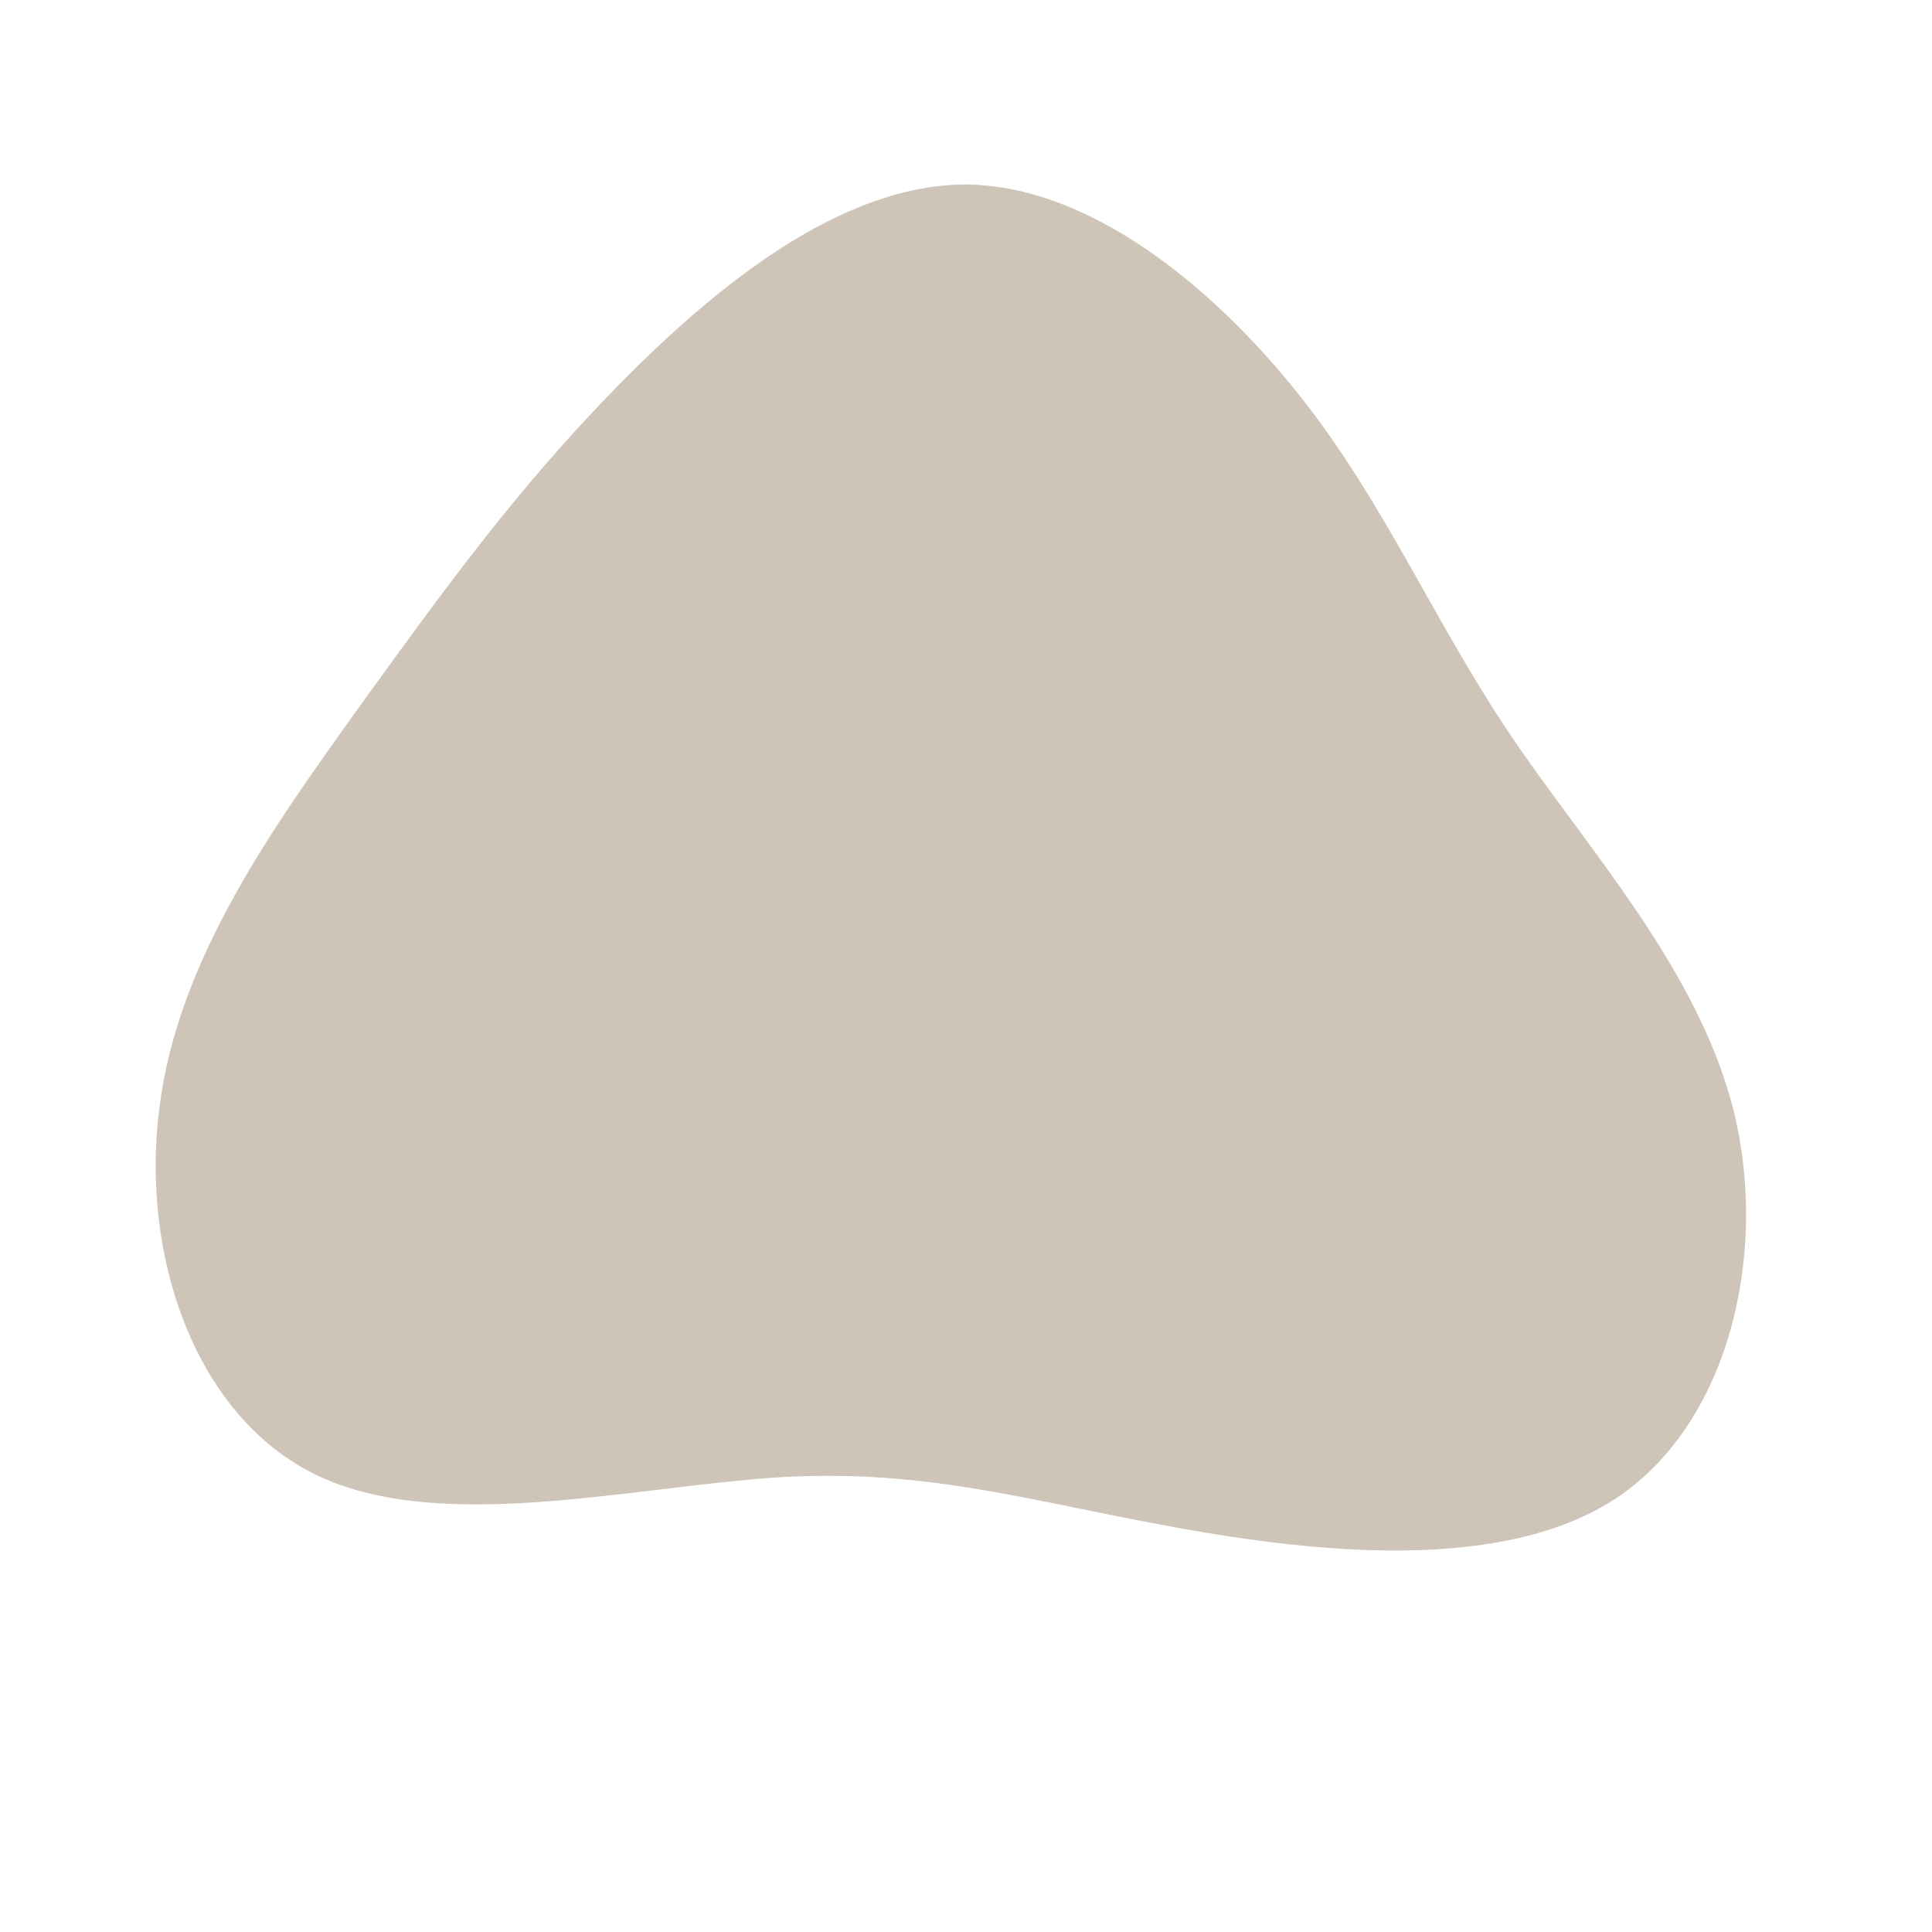
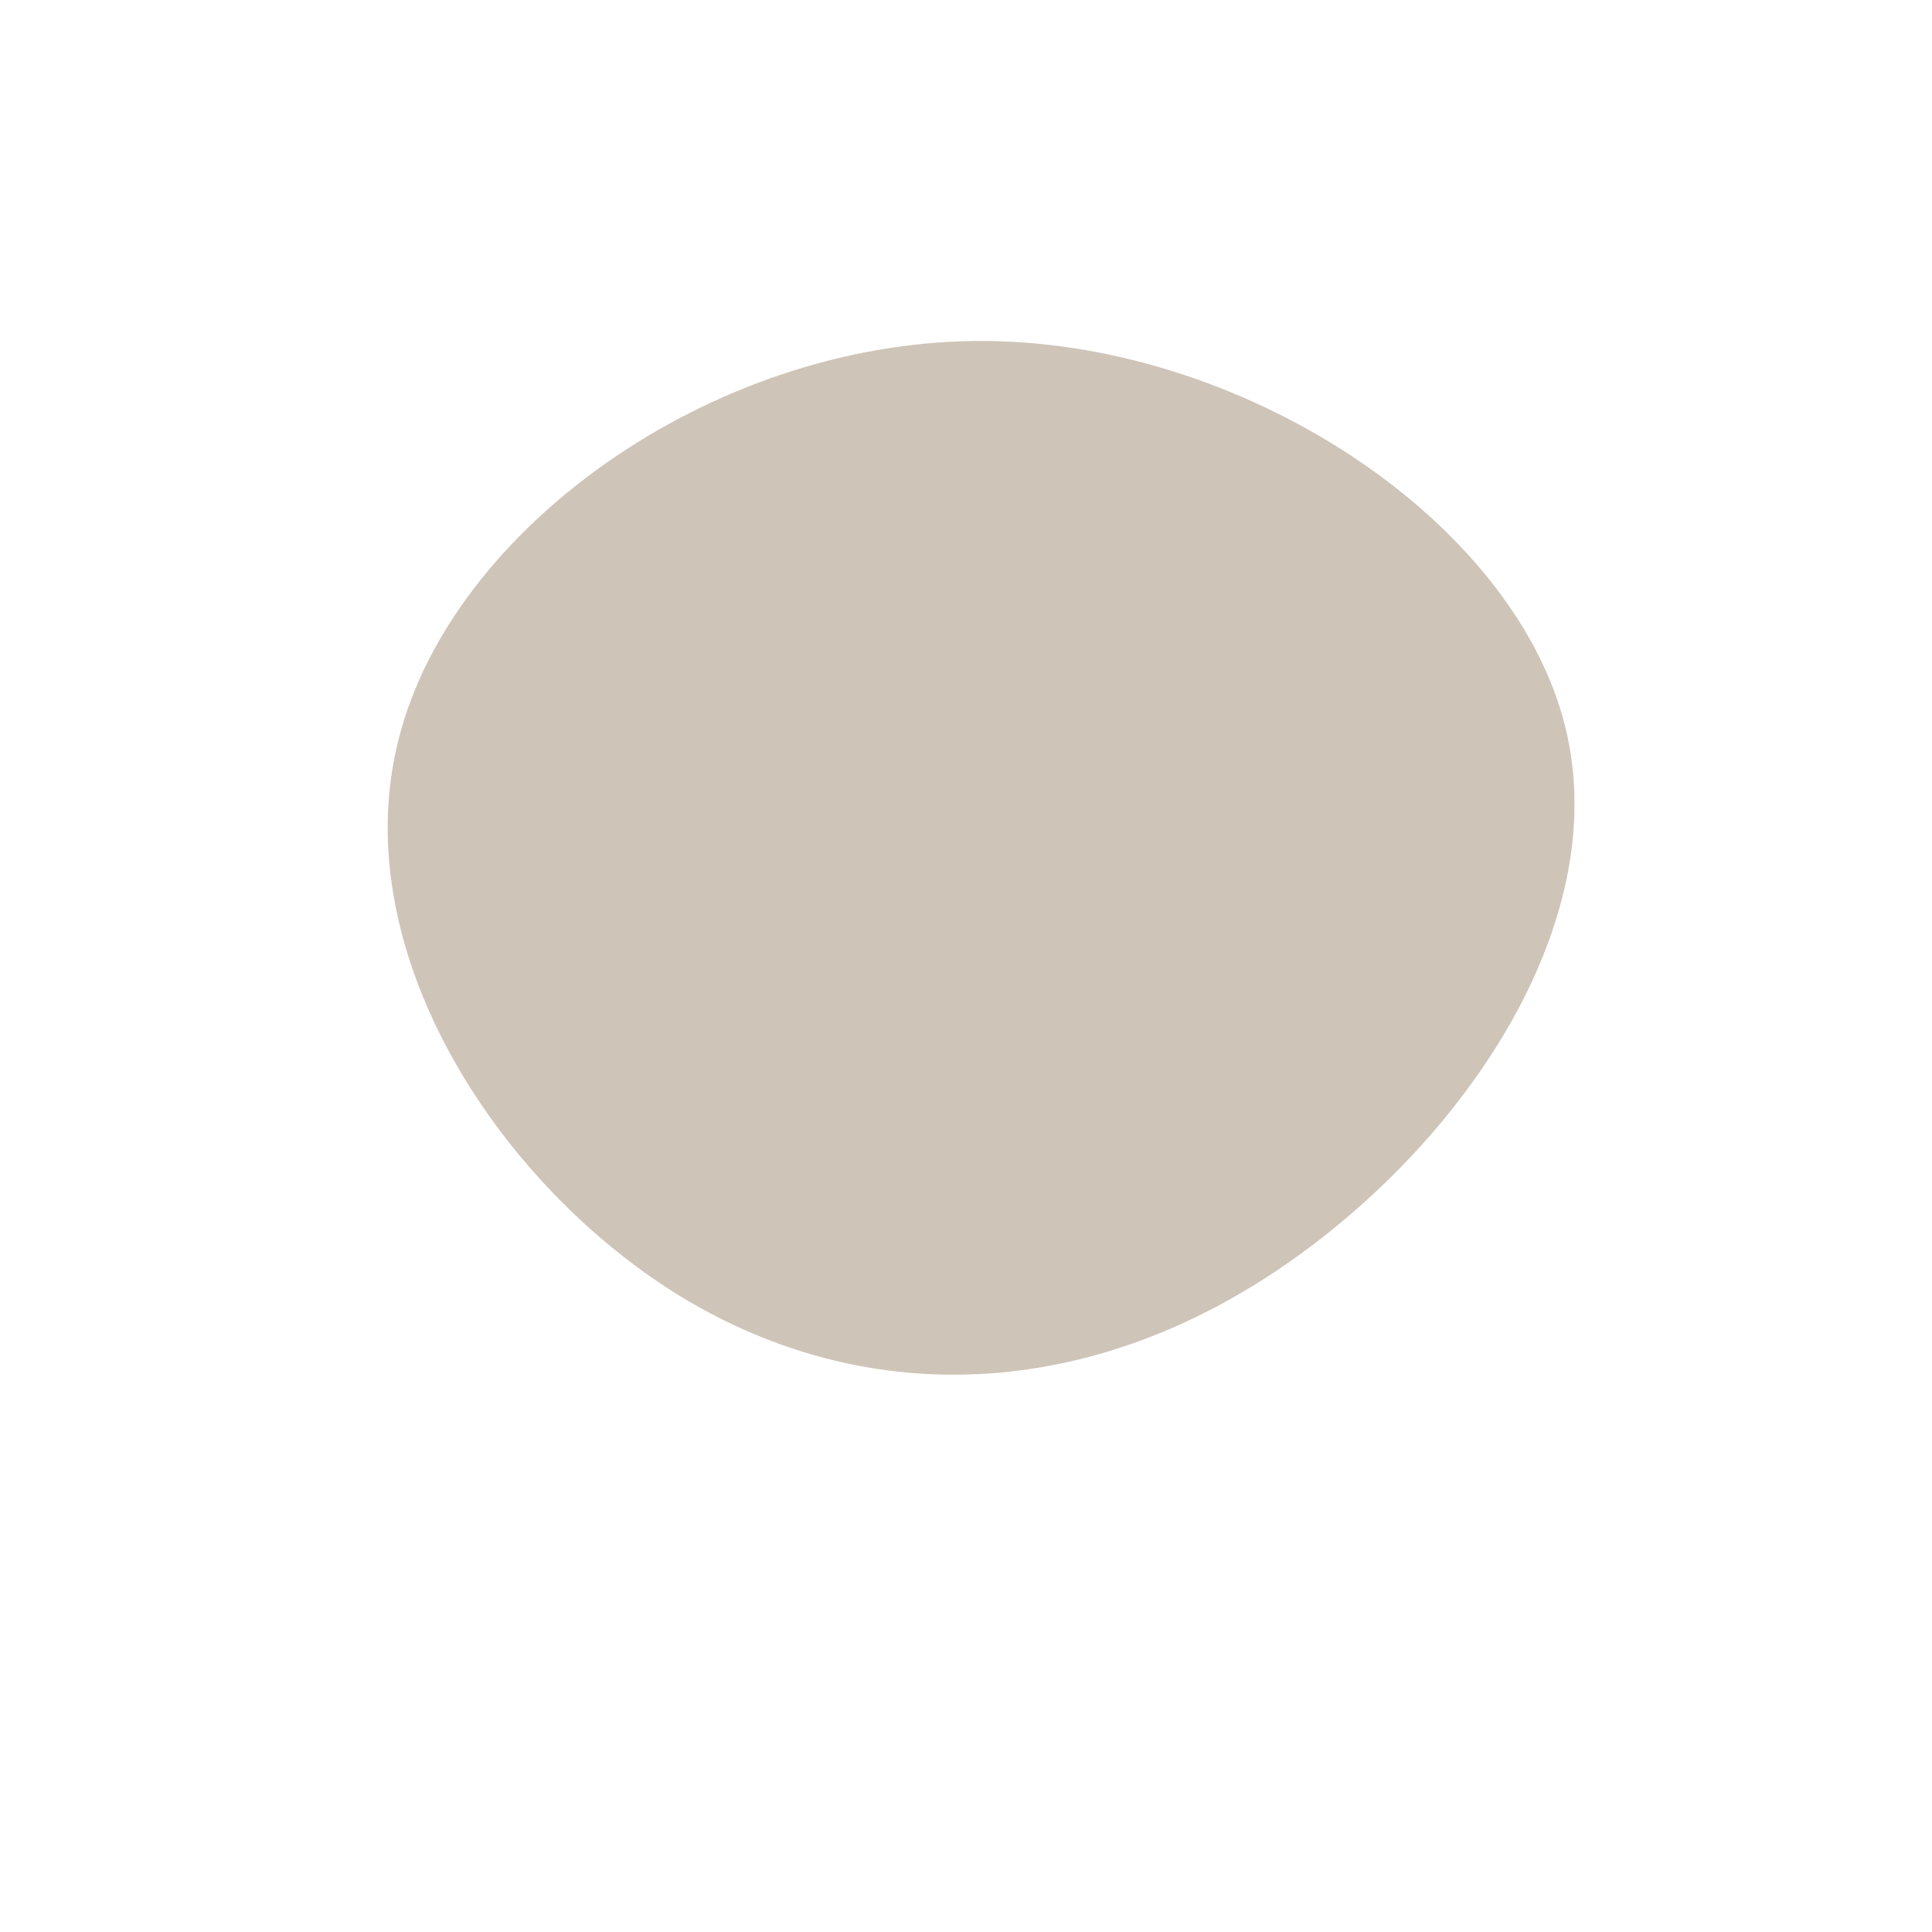
<svg xmlns="http://www.w3.org/2000/svg" viewBox="0 0 200 200">
-   <path fill="#CEC4B8" d="M34.5,-59.1C43.3,-48,48.2,-36.1,56.3,-24C64.4,-12,75.8,0.3,79.5,15.1C83.1,30,78.9,47.4,67.3,55.1C55.6,62.8,36.4,60.8,21.6,58.1C6.7,55.4,-3.8,52.1,-18.9,52.9C-34.1,53.8,-53.9,58.8,-66.8,52.9C-79.7,47,-85.5,30.1,-83.5,14.7C-81.6,-0.7,-71.7,-14.4,-62.9,-26.7C-54.1,-38.9,-46.4,-49.5,-36.1,-60C-25.8,-70.5,-12.9,-80.9,0,-80.9C12.8,-80.8,25.6,-70.3,34.5,-59.1Z" transform="translate(100 100)" />
+   <path fill="#CEC4B8" d="M62,-24.9C67.4,-3.5,49.9,20.5,30.2,32.8C10.5,45.1,-11.5,45.5,-30.2,33.8C-48.9,22,-64.3,-2,-58.7,-23.6C-53.2,-45.2,-26.6,-64.4,0.9,-64.7C28.3,-65,56.6,-46.3,62,-24.9Z" transform="translate(100 100)" />
</svg>
